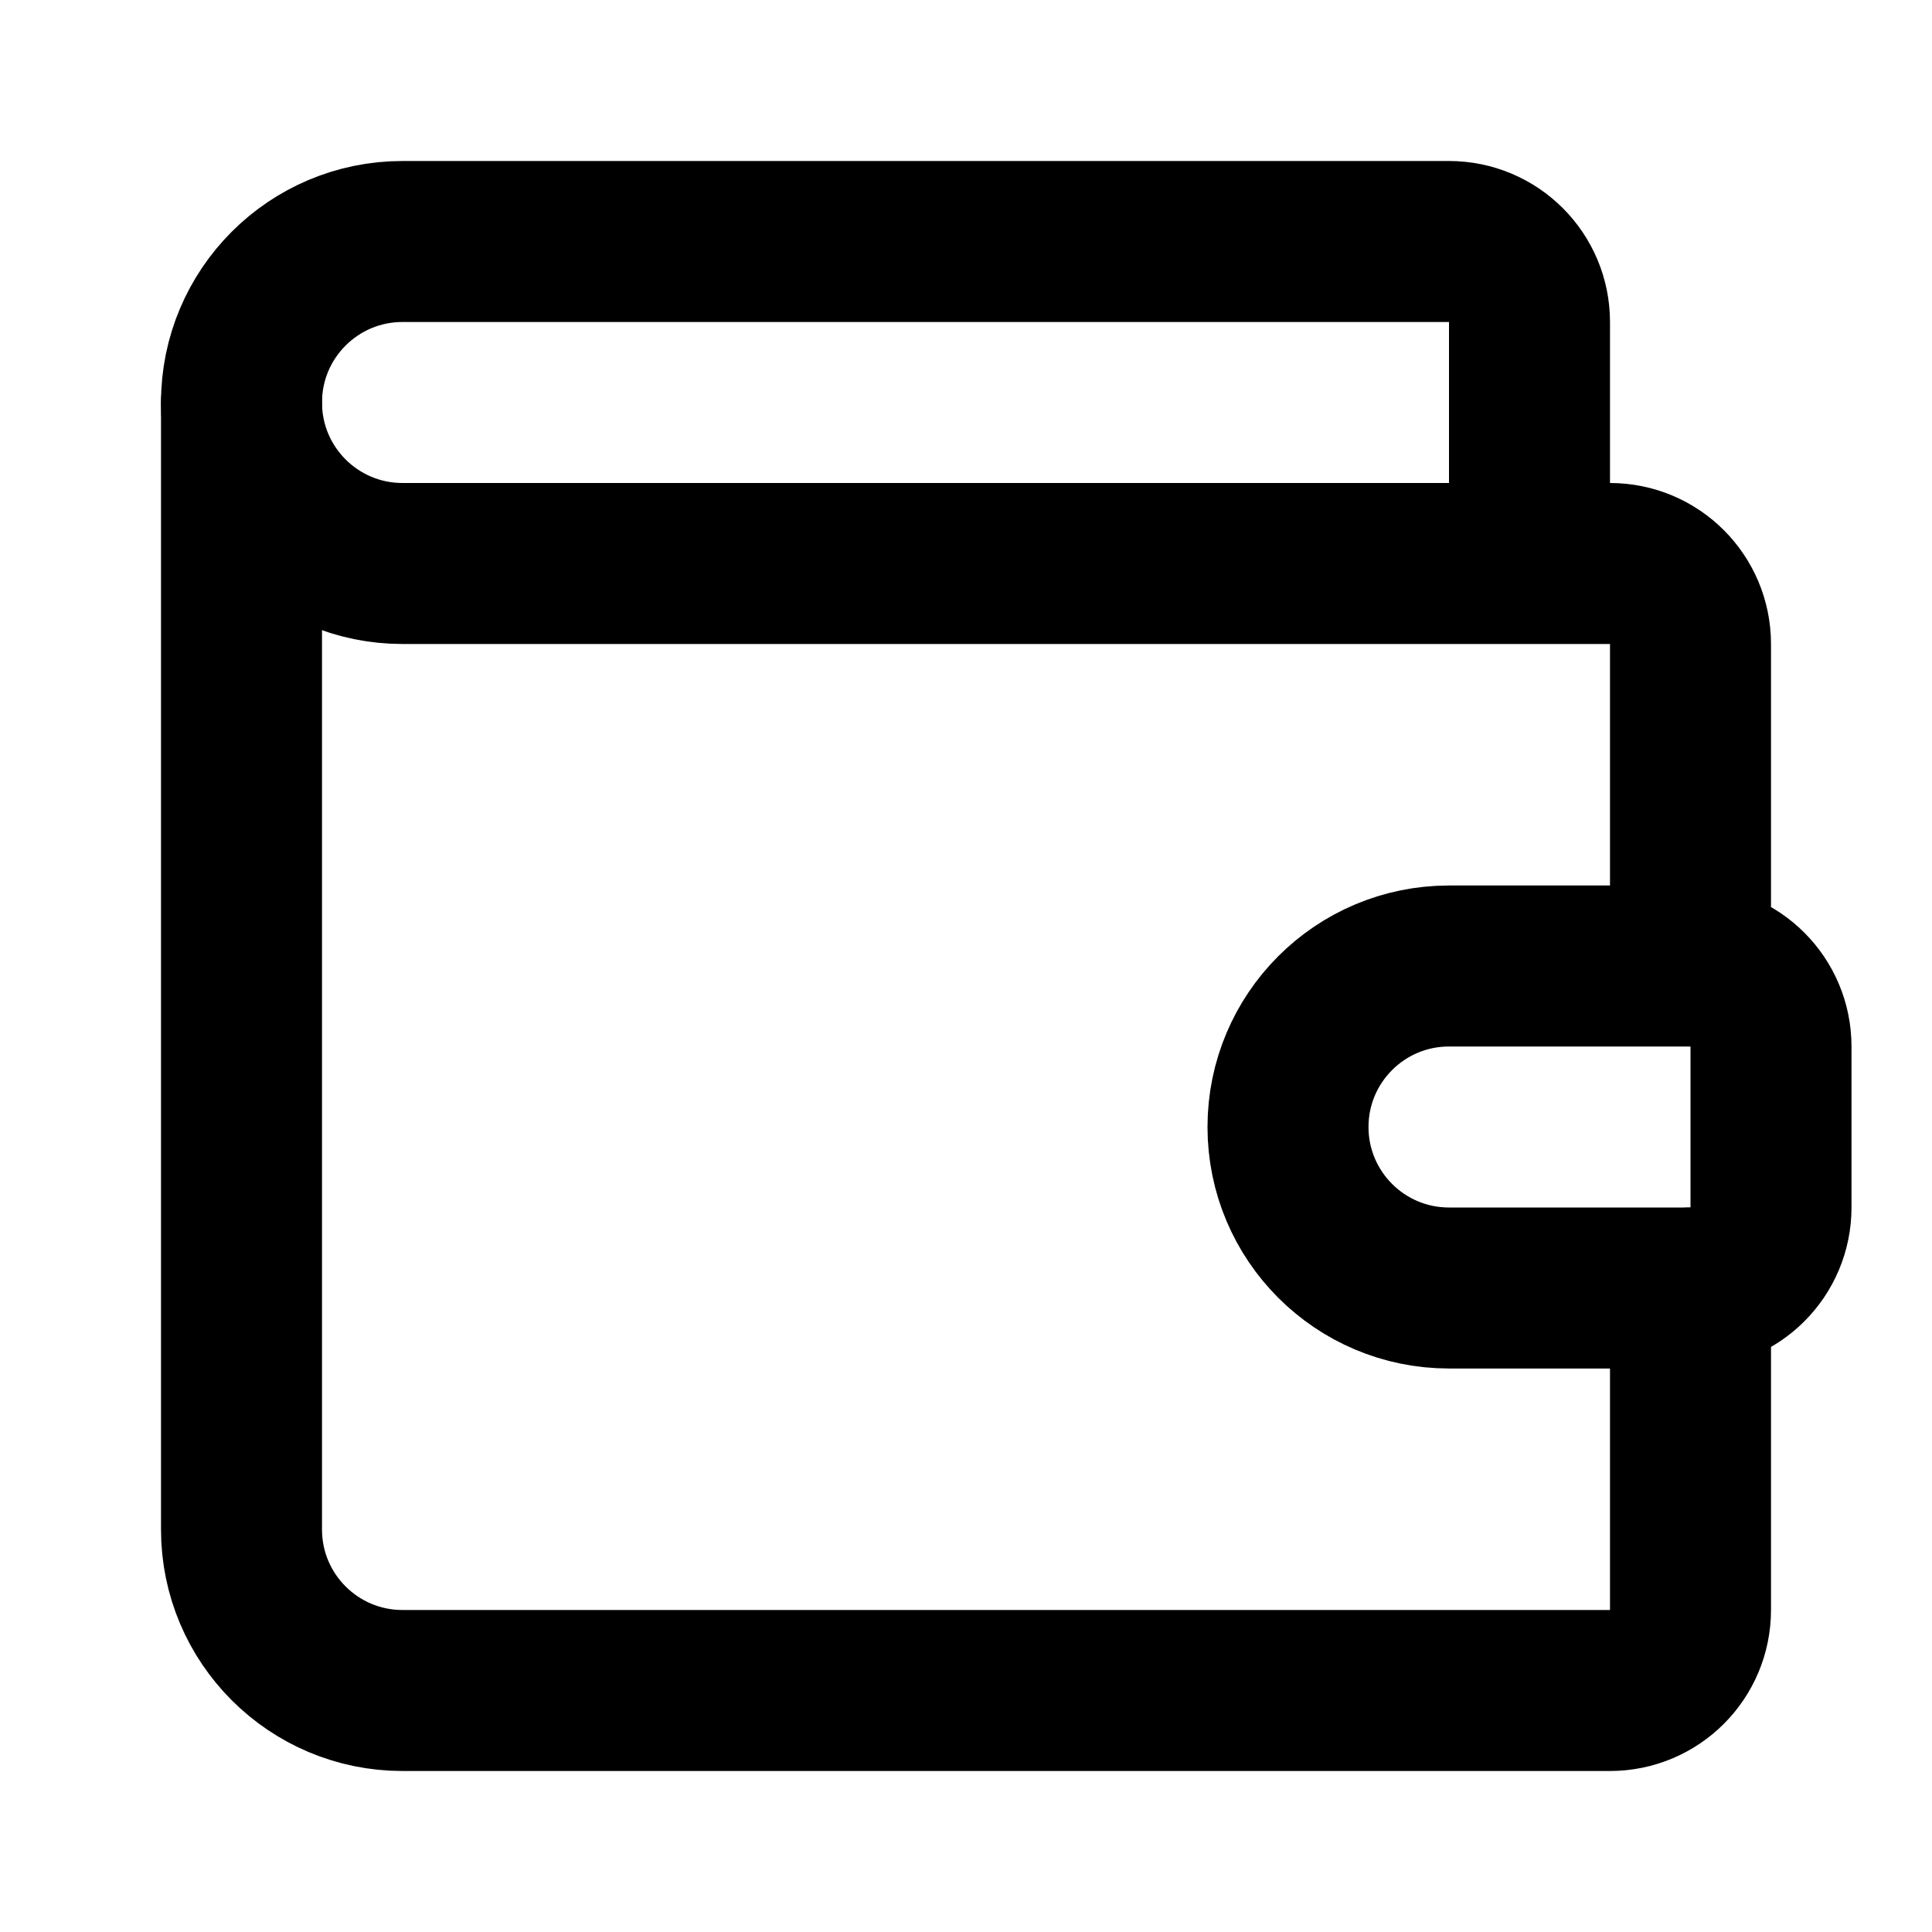
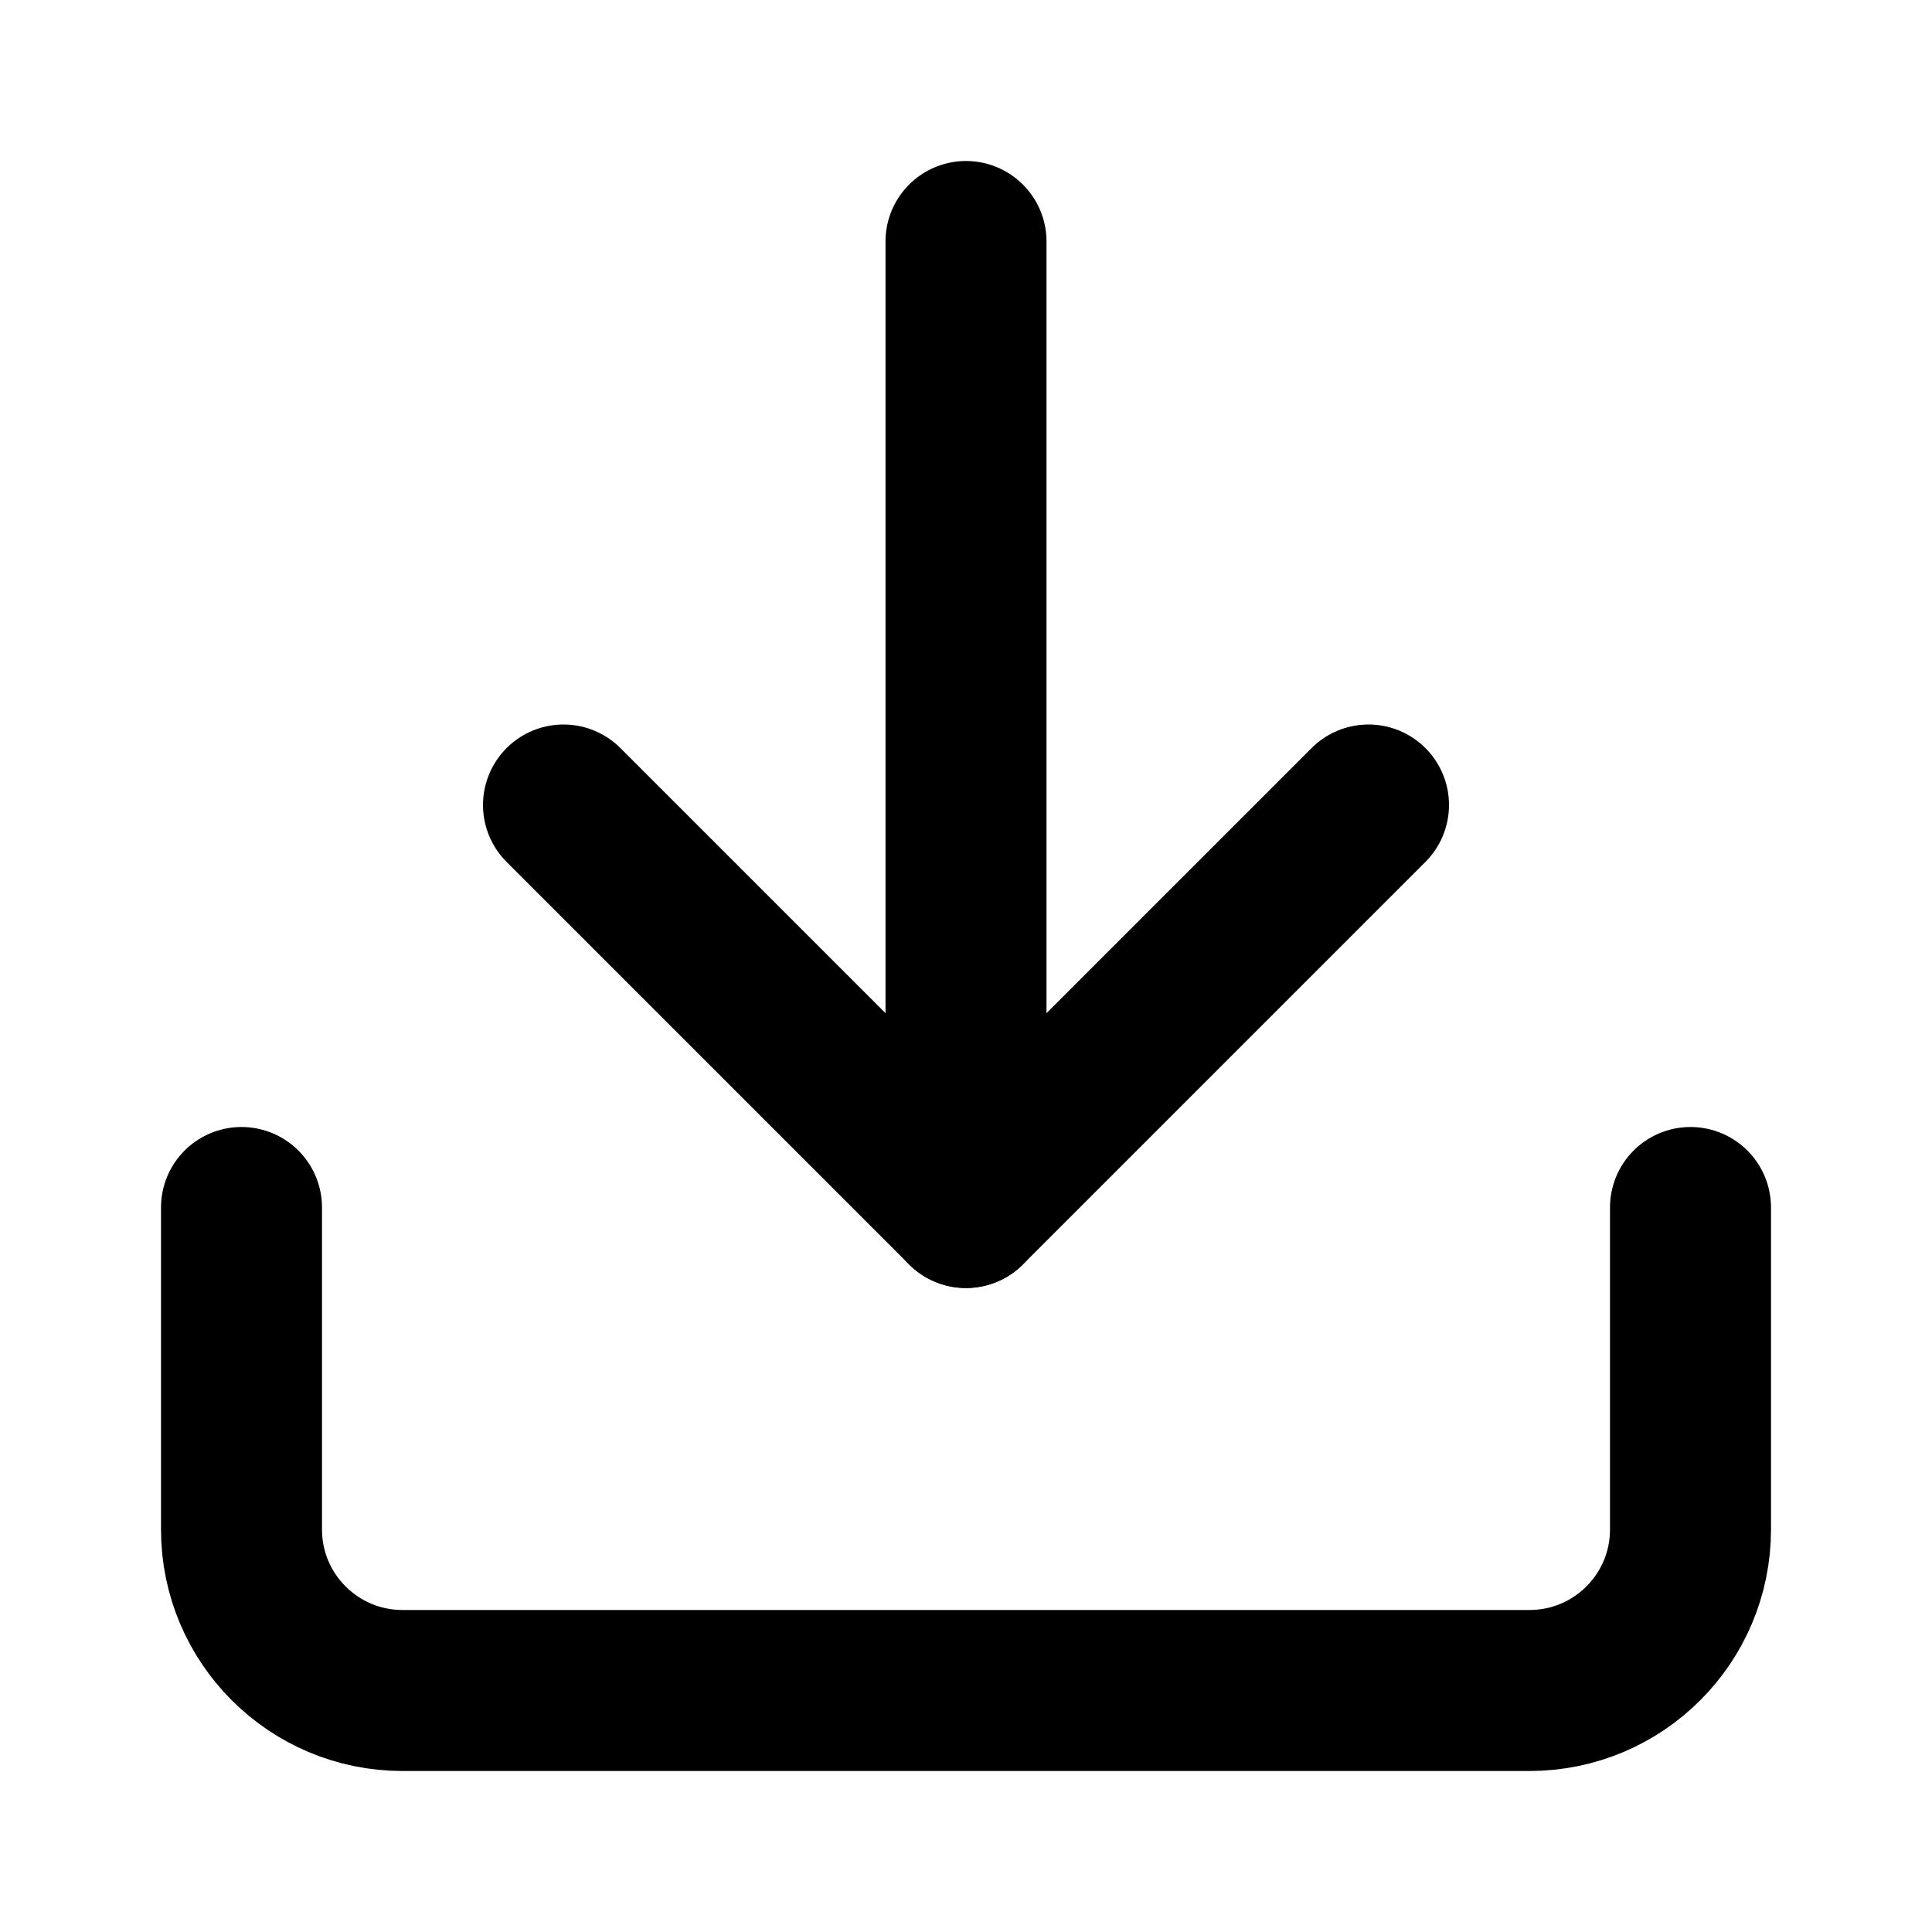
- <svg xmlns="http://www.w3.org/2000/svg" class="lucide lucide-wallet" width="24" height="24" viewBox="0 0 24 24" fill="none" stroke="currentColor" stroke-width="2" stroke-linecap="round" stroke-linejoin="round">
-   <path d="M19 7V4a1 1 0 0 0-1-1H5a2 2 0 0 0 0 4h15a1 1 0 0 1 1 1v4h-3a2 2 0 0 0 0 4h3a1 1 0 0 0 1-1v-2a1 1 0 0 0-1-1" />
-   <path d="M3 5v14a2 2 0 0 0 2 2h15a1 1 0 0 0 1-1v-4" />
+ <svg xmlns="http://www.w3.org/2000/svg" class="lucide lucide-download" width="24" height="24" viewBox="0 0 24 24" fill="none" stroke="currentColor" stroke-width="2" stroke-linecap="round" stroke-linejoin="round">
+   <path d="M12 15V3" />
+   <path d="M21 15v4a2 2 0 0 1-2 2H5a2 2 0 0 1-2-2v-4" />
+   <path d="m7 10 5 5 5-5" />
</svg>
